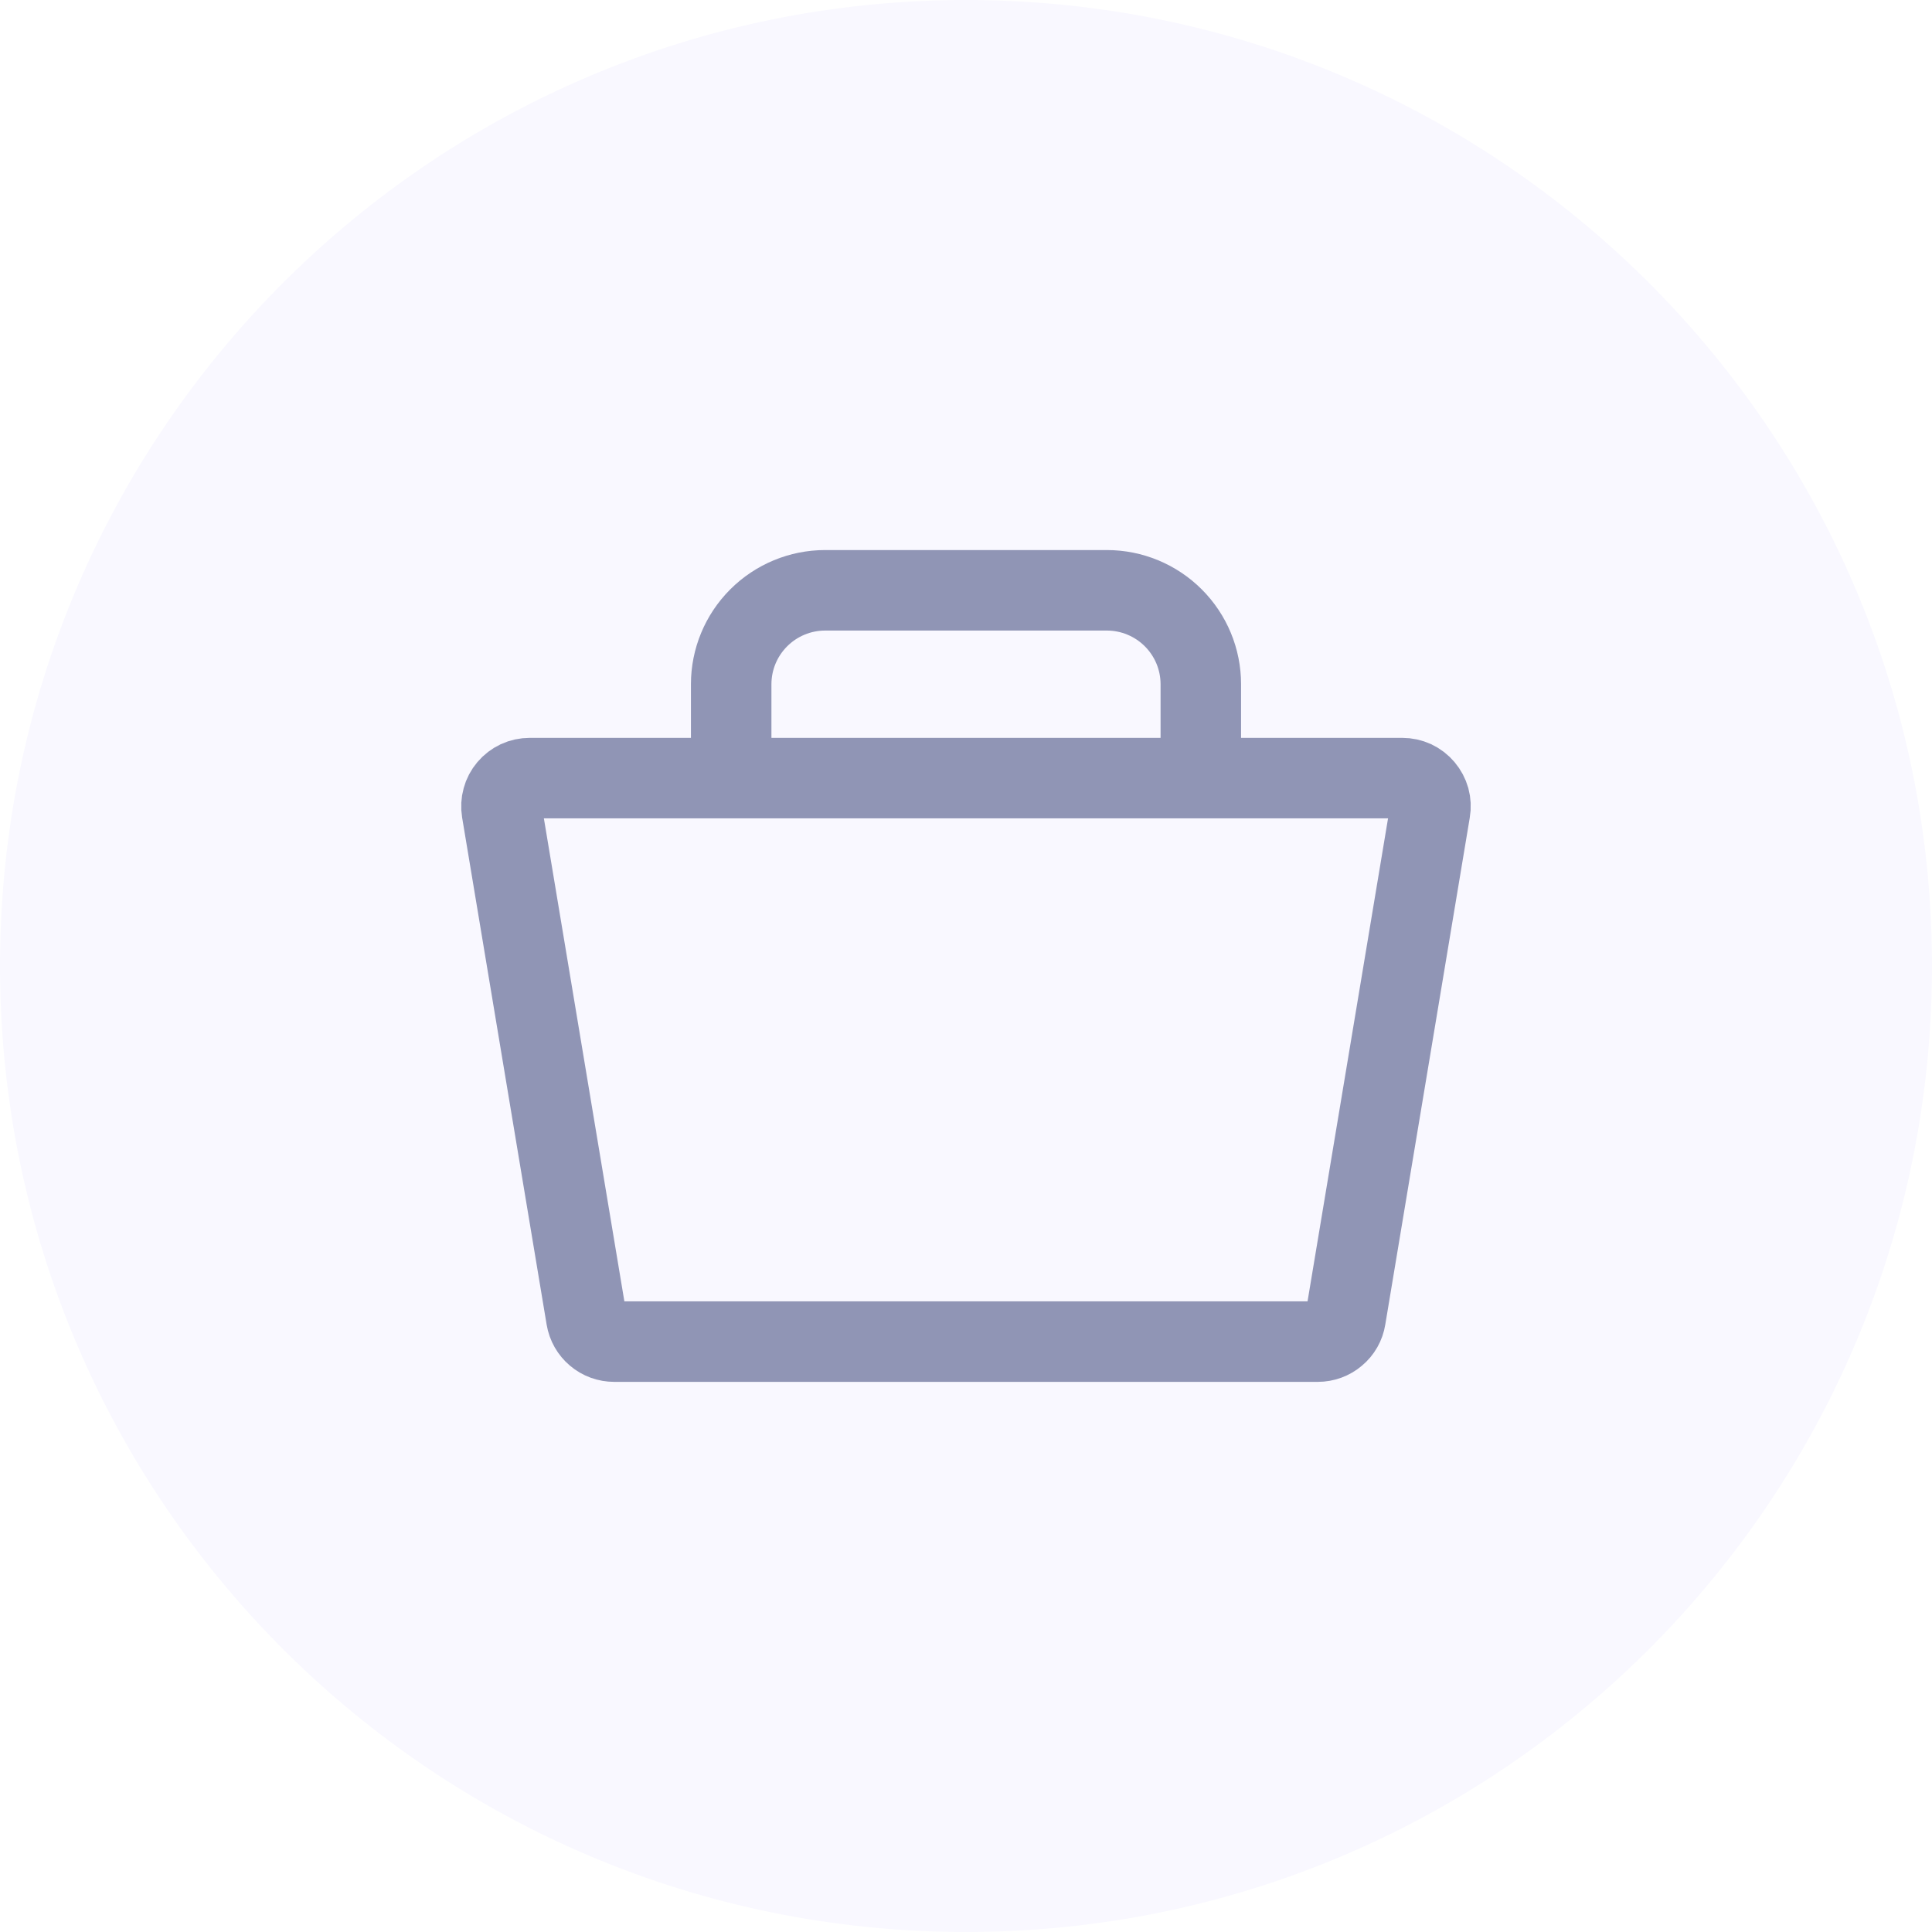
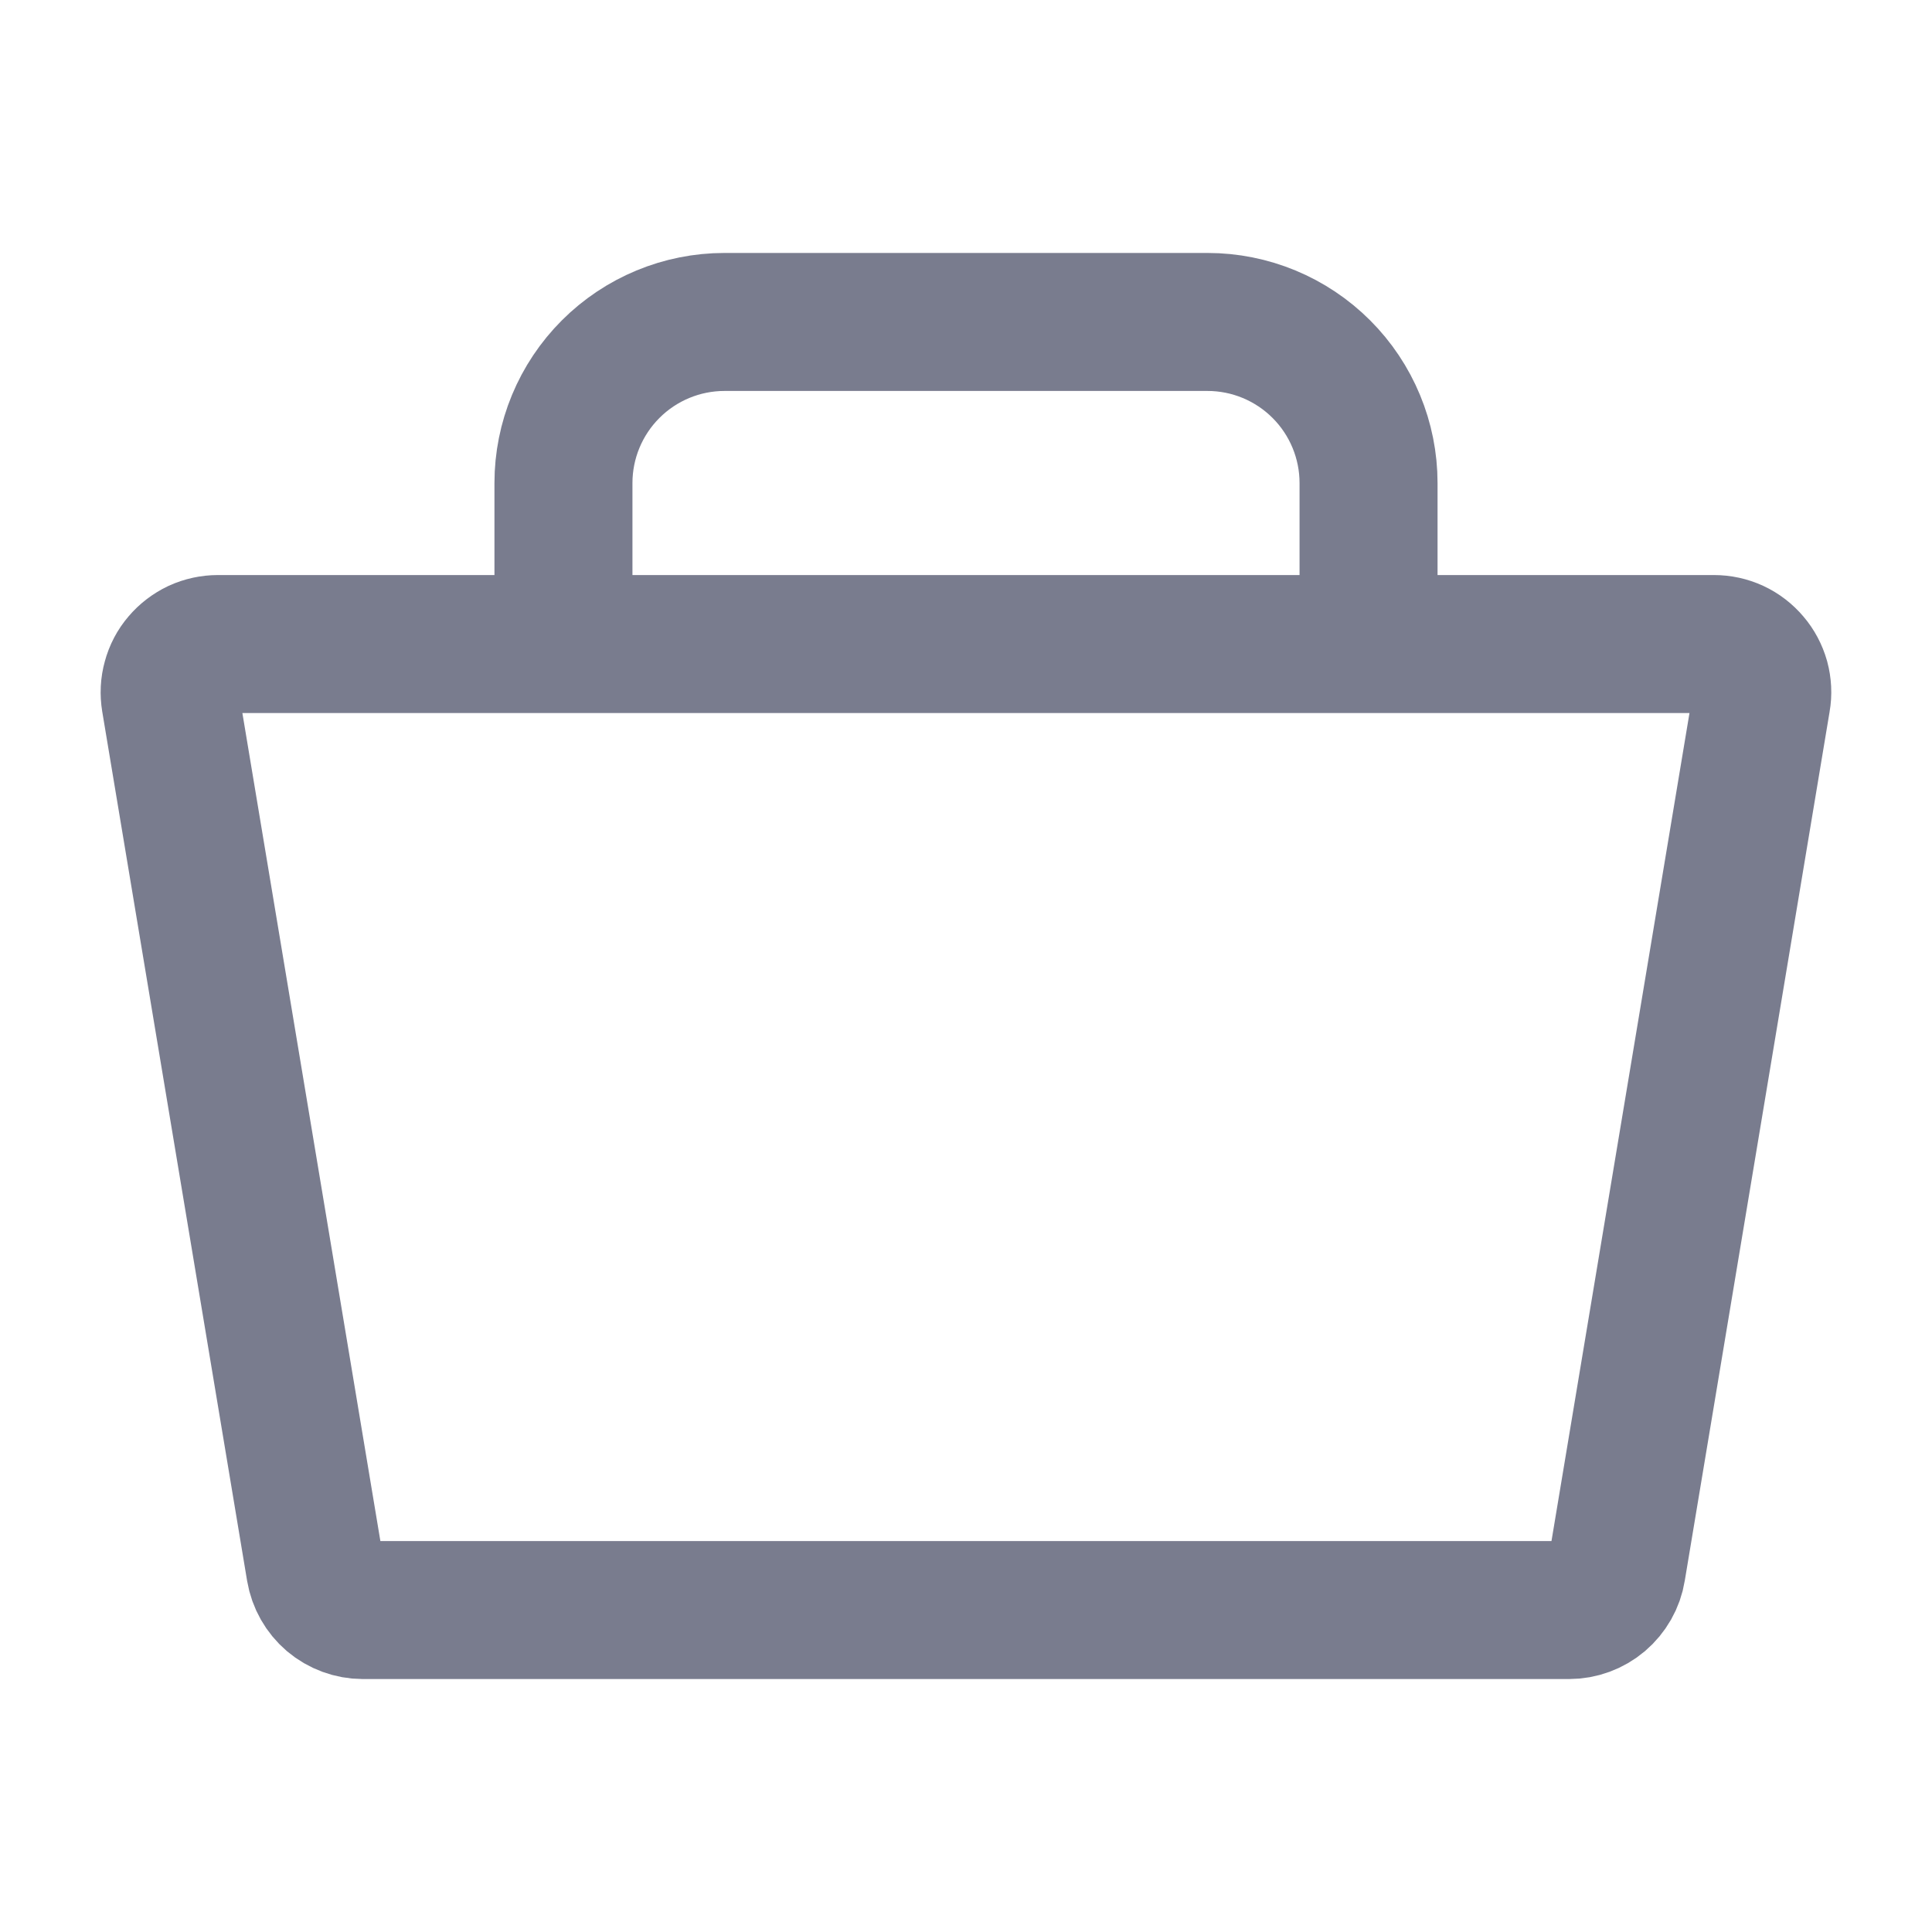
- <svg xmlns="http://www.w3.org/2000/svg" width="24" height="24" viewBox="0 0 24 24" fill="none">
-   <circle cx="12" cy="12" r="12" fill="#F9F8FF" />
-   <path d="M7.63 16.666H16.37C16.453 16.666 16.533 16.637 16.596 16.583C16.66 16.53 16.702 16.456 16.715 16.374L17.765 10.074C17.774 10.024 17.771 9.972 17.758 9.923C17.744 9.874 17.72 9.829 17.687 9.79C17.654 9.751 17.614 9.72 17.567 9.698C17.521 9.677 17.471 9.666 17.42 9.666H6.58C6.529 9.666 6.478 9.677 6.432 9.698C6.386 9.72 6.345 9.751 6.312 9.79C6.279 9.829 6.255 9.874 6.242 9.923C6.228 9.972 6.226 10.024 6.234 10.074L7.284 16.374C7.298 16.456 7.34 16.53 7.403 16.583C7.466 16.637 7.547 16.666 7.63 16.666Z" stroke="#9095B5" />
-   <path d="M9.083 9.666V8.5C9.083 8.19 9.206 7.894 9.425 7.675C9.644 7.456 9.941 7.333 10.25 7.333H13.75C14.059 7.333 14.356 7.456 14.575 7.675C14.794 7.894 14.917 8.19 14.917 8.5V9.666" stroke="#9095B5" />
+ <svg xmlns="http://www.w3.org/2000/svg" width="14" height="14" viewBox="0 0 14 14" fill="none">
+   <path d="M2.629 11.667H11.37C11.453 11.667 11.533 11.637 11.596 11.584C11.659 11.53 11.702 11.456 11.715 11.374L12.765 5.074C12.774 5.024 12.771 4.973 12.758 4.924C12.744 4.875 12.72 4.829 12.687 4.791C12.654 4.752 12.614 4.721 12.567 4.699C12.521 4.678 12.471 4.667 12.42 4.667H1.579C1.529 4.667 1.478 4.678 1.432 4.699C1.386 4.721 1.345 4.752 1.312 4.791C1.279 4.829 1.255 4.875 1.242 4.924C1.228 4.973 1.226 5.024 1.234 5.074L2.284 11.374C2.298 11.456 2.34 11.53 2.403 11.584C2.466 11.637 2.547 11.667 2.629 11.667Z" stroke="#797C8E" />
+   <path d="M4.083 4.667V3.5C4.083 3.191 4.206 2.894 4.425 2.675C4.644 2.456 4.941 2.333 5.25 2.333H8.75C9.059 2.333 9.356 2.456 9.575 2.675C9.794 2.894 9.917 3.191 9.917 3.5V4.667" stroke="#797C8E" />
</svg>
